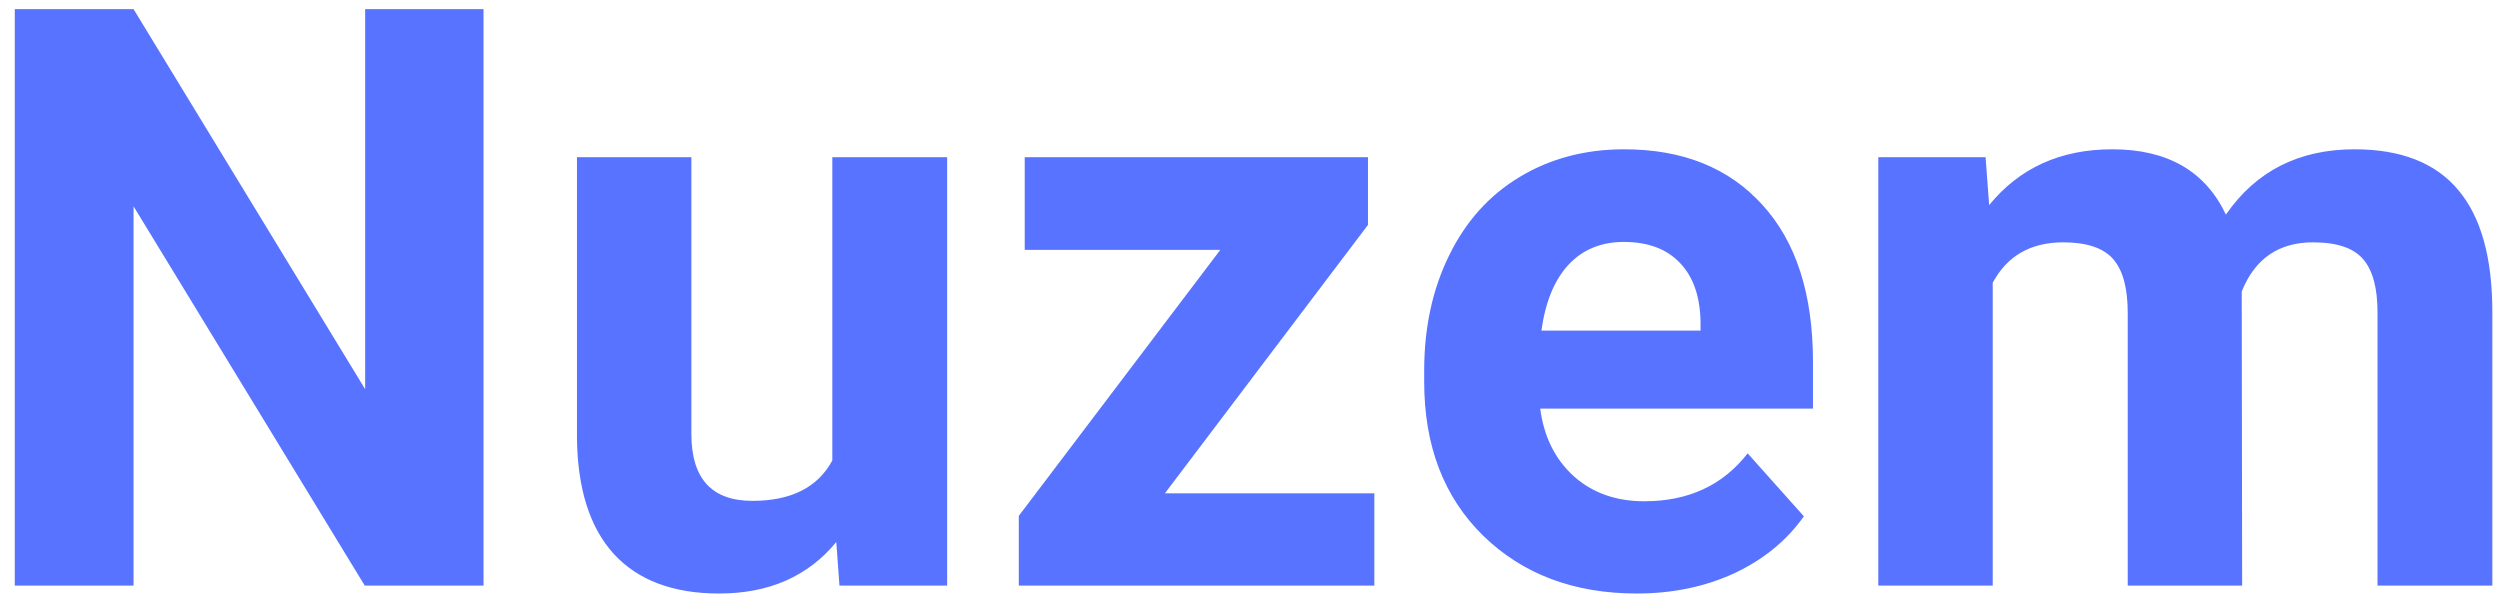
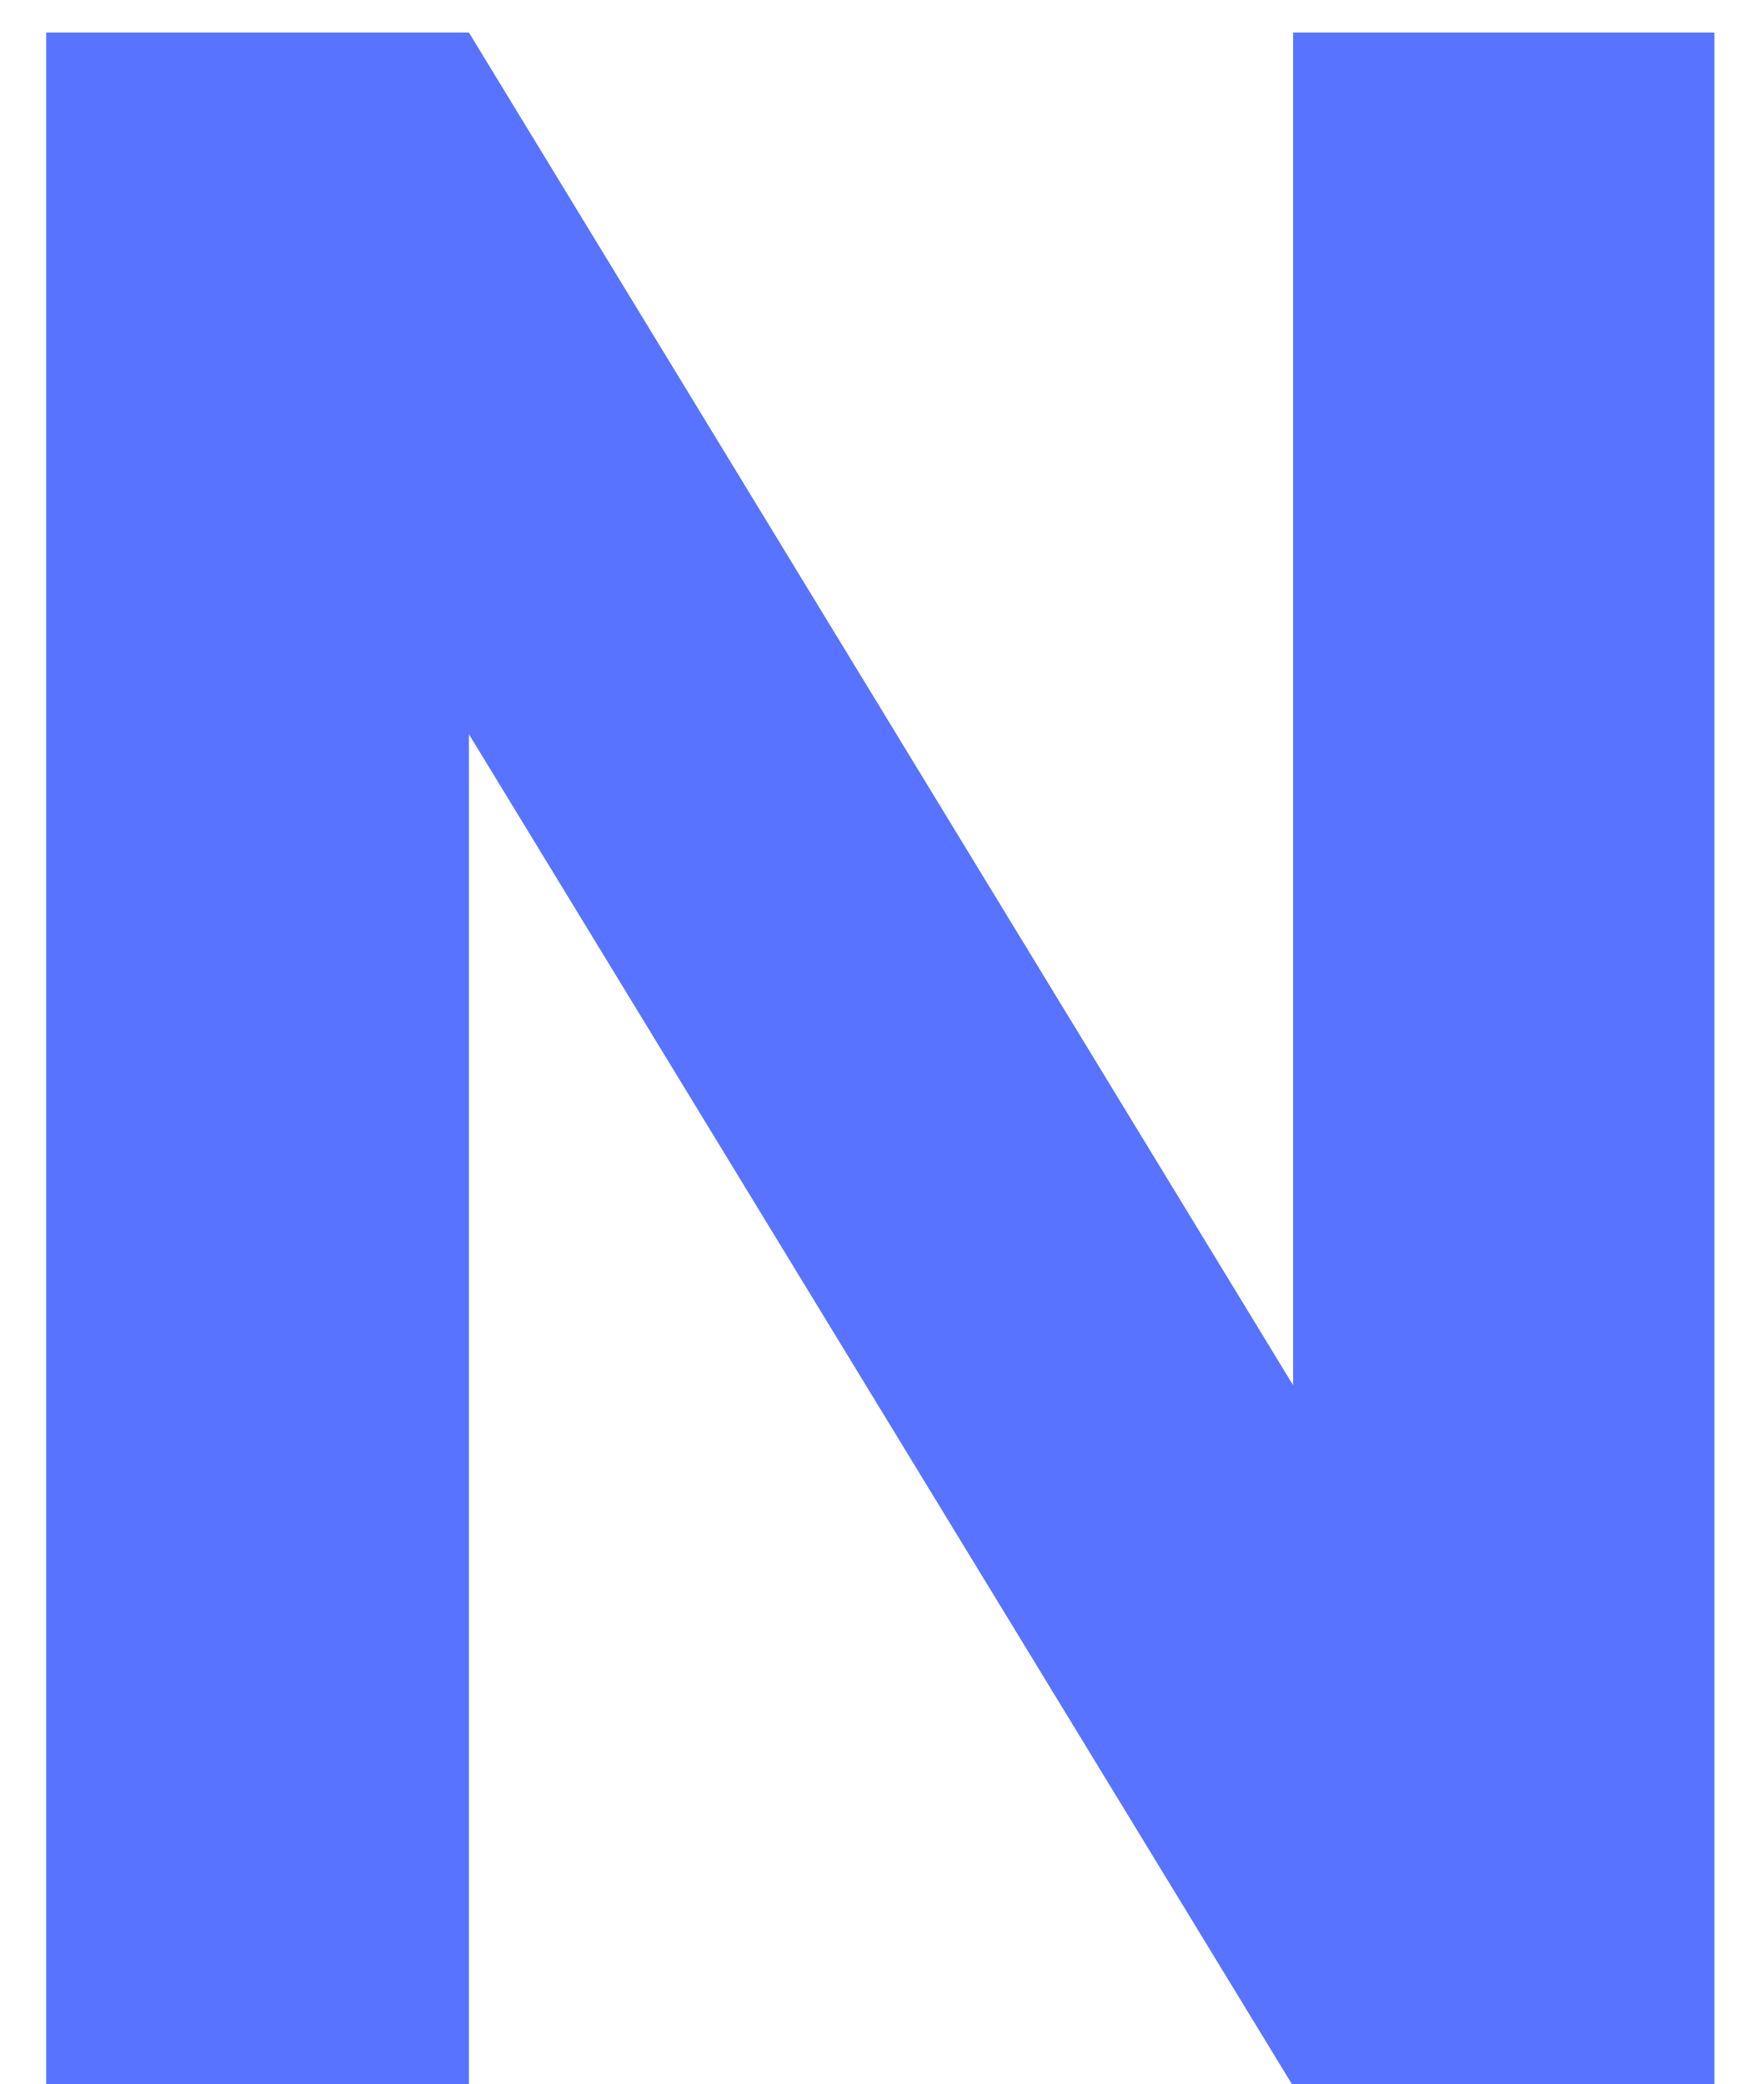
- <svg xmlns="http://www.w3.org/2000/svg" width="111" height="27" viewBox="0 0 111 27" fill="none">
-   <path d="M21.469 26H16.195L5.93 9.16V26H0.656V0.406H5.93L16.213 17.281V0.406H21.469V26ZM37.131 24.066C35.877 25.59 34.143 26.352 31.928 26.352C29.889 26.352 28.33 25.766 27.252 24.594C26.186 23.422 25.641 21.705 25.617 19.443V6.98H30.697V19.268C30.697 21.248 31.6 22.238 33.404 22.238C35.127 22.238 36.31 21.641 36.955 20.445V6.98H42.053V26H37.272L37.131 24.066ZM51.721 21.904H61.02V26H45.234V22.906L54.182 11.094H45.498V6.98H60.738V9.986L51.721 21.904ZM72.674 26.352C69.885 26.352 67.611 25.496 65.853 23.785C64.107 22.074 63.234 19.795 63.234 16.947V16.455C63.234 14.545 63.603 12.84 64.342 11.34C65.08 9.828 66.123 8.668 67.471 7.859C68.83 7.039 70.377 6.629 72.111 6.629C74.713 6.629 76.758 7.449 78.246 9.09C79.746 10.73 80.496 13.057 80.496 16.068V18.143H68.385C68.549 19.385 69.041 20.381 69.861 21.131C70.693 21.881 71.742 22.256 73.008 22.256C74.965 22.256 76.494 21.547 77.596 20.129L80.092 22.924C79.33 24.002 78.299 24.846 76.998 25.455C75.697 26.053 74.256 26.352 72.674 26.352ZM72.094 10.742C71.086 10.742 70.266 11.082 69.633 11.762C69.012 12.441 68.613 13.414 68.438 14.68H75.504V14.275C75.481 13.15 75.176 12.283 74.59 11.674C74.004 11.053 73.172 10.742 72.094 10.742ZM88.16 6.98L88.318 9.107C89.666 7.455 91.488 6.629 93.785 6.629C96.234 6.629 97.916 7.596 98.83 9.529C100.166 7.596 102.07 6.629 104.543 6.629C106.605 6.629 108.141 7.232 109.148 8.439C110.156 9.635 110.66 11.44 110.66 13.854V26H105.562V13.871C105.562 12.793 105.352 12.008 104.93 11.516C104.508 11.012 103.764 10.76 102.697 10.76C101.174 10.76 100.119 11.486 99.533 12.94L99.551 26H94.471V13.889C94.471 12.787 94.254 11.99 93.82 11.498C93.387 11.006 92.648 10.76 91.606 10.76C90.164 10.76 89.121 11.357 88.477 12.553V26H83.397V6.98H88.16Z" fill="#5773FF" />
+ <svg xmlns="http://www.w3.org/2000/svg" width="11" height="13" viewBox="0 0 11 13" fill="none">
+   <path d="M10.694 13H8.058L2.925 4.58V13H0.288V0.203H2.925L8.066 8.641V0.203H10.694V13Z" fill="#5773FF" />
</svg>
